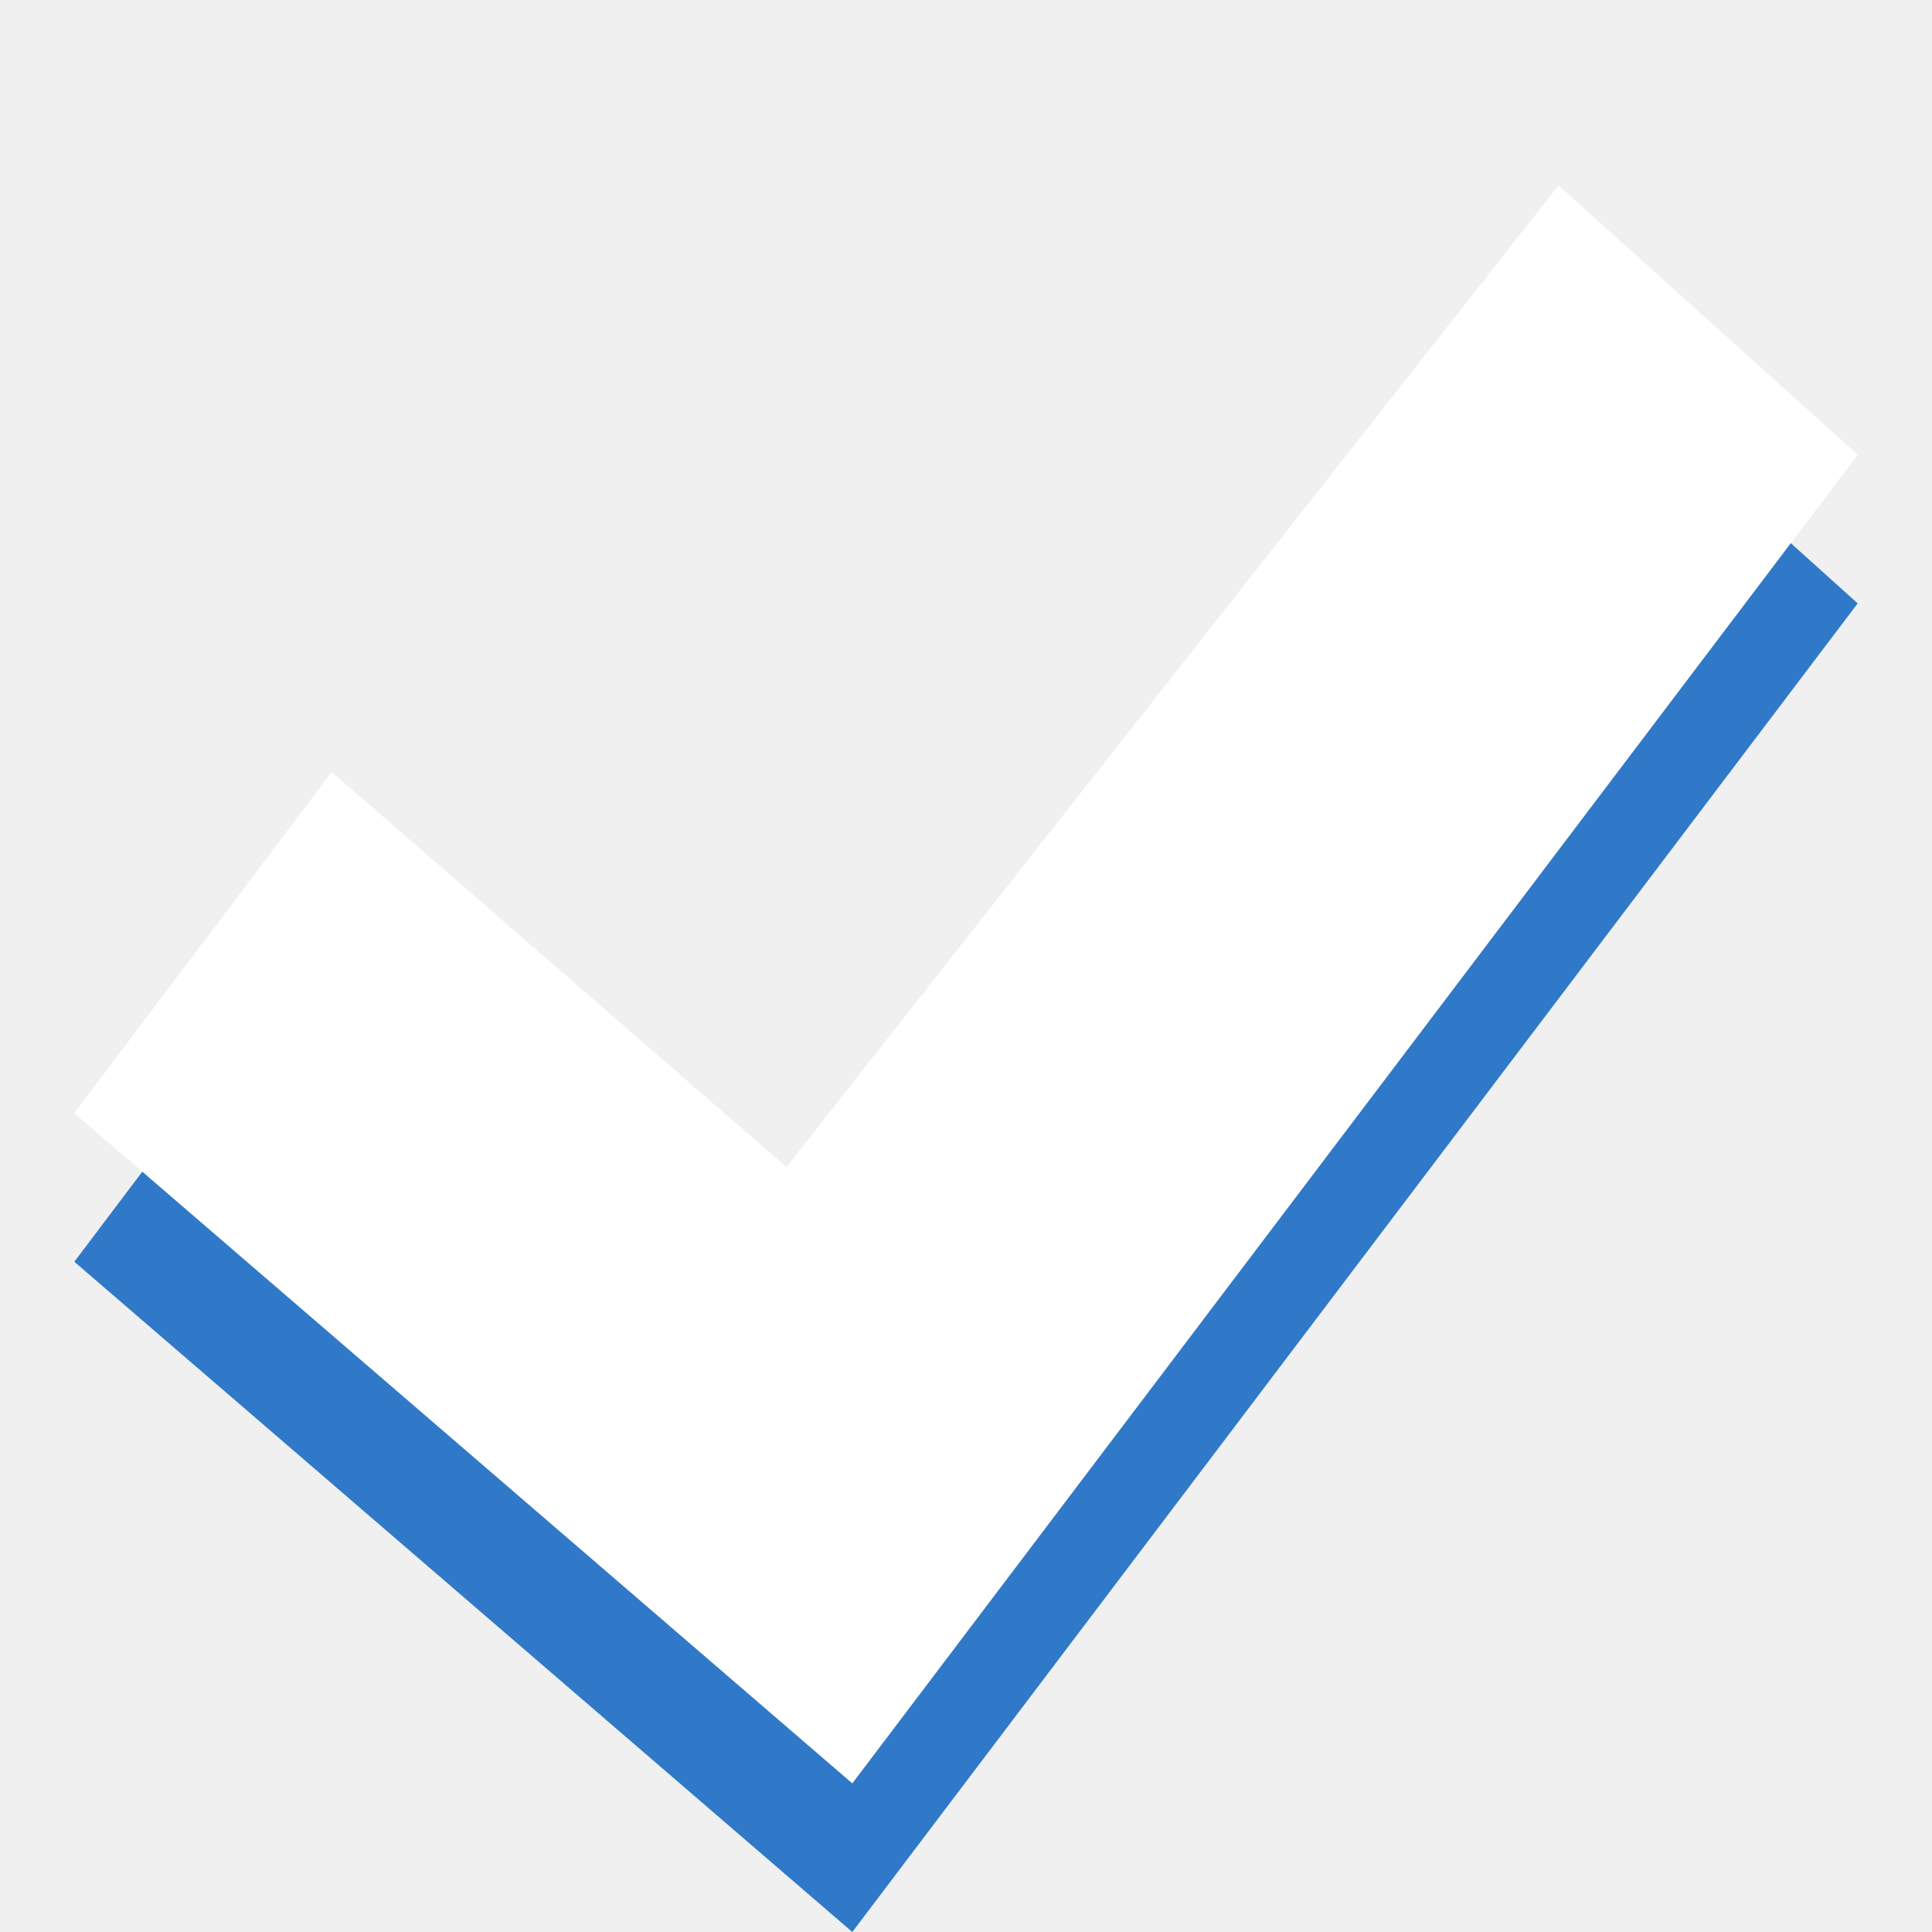
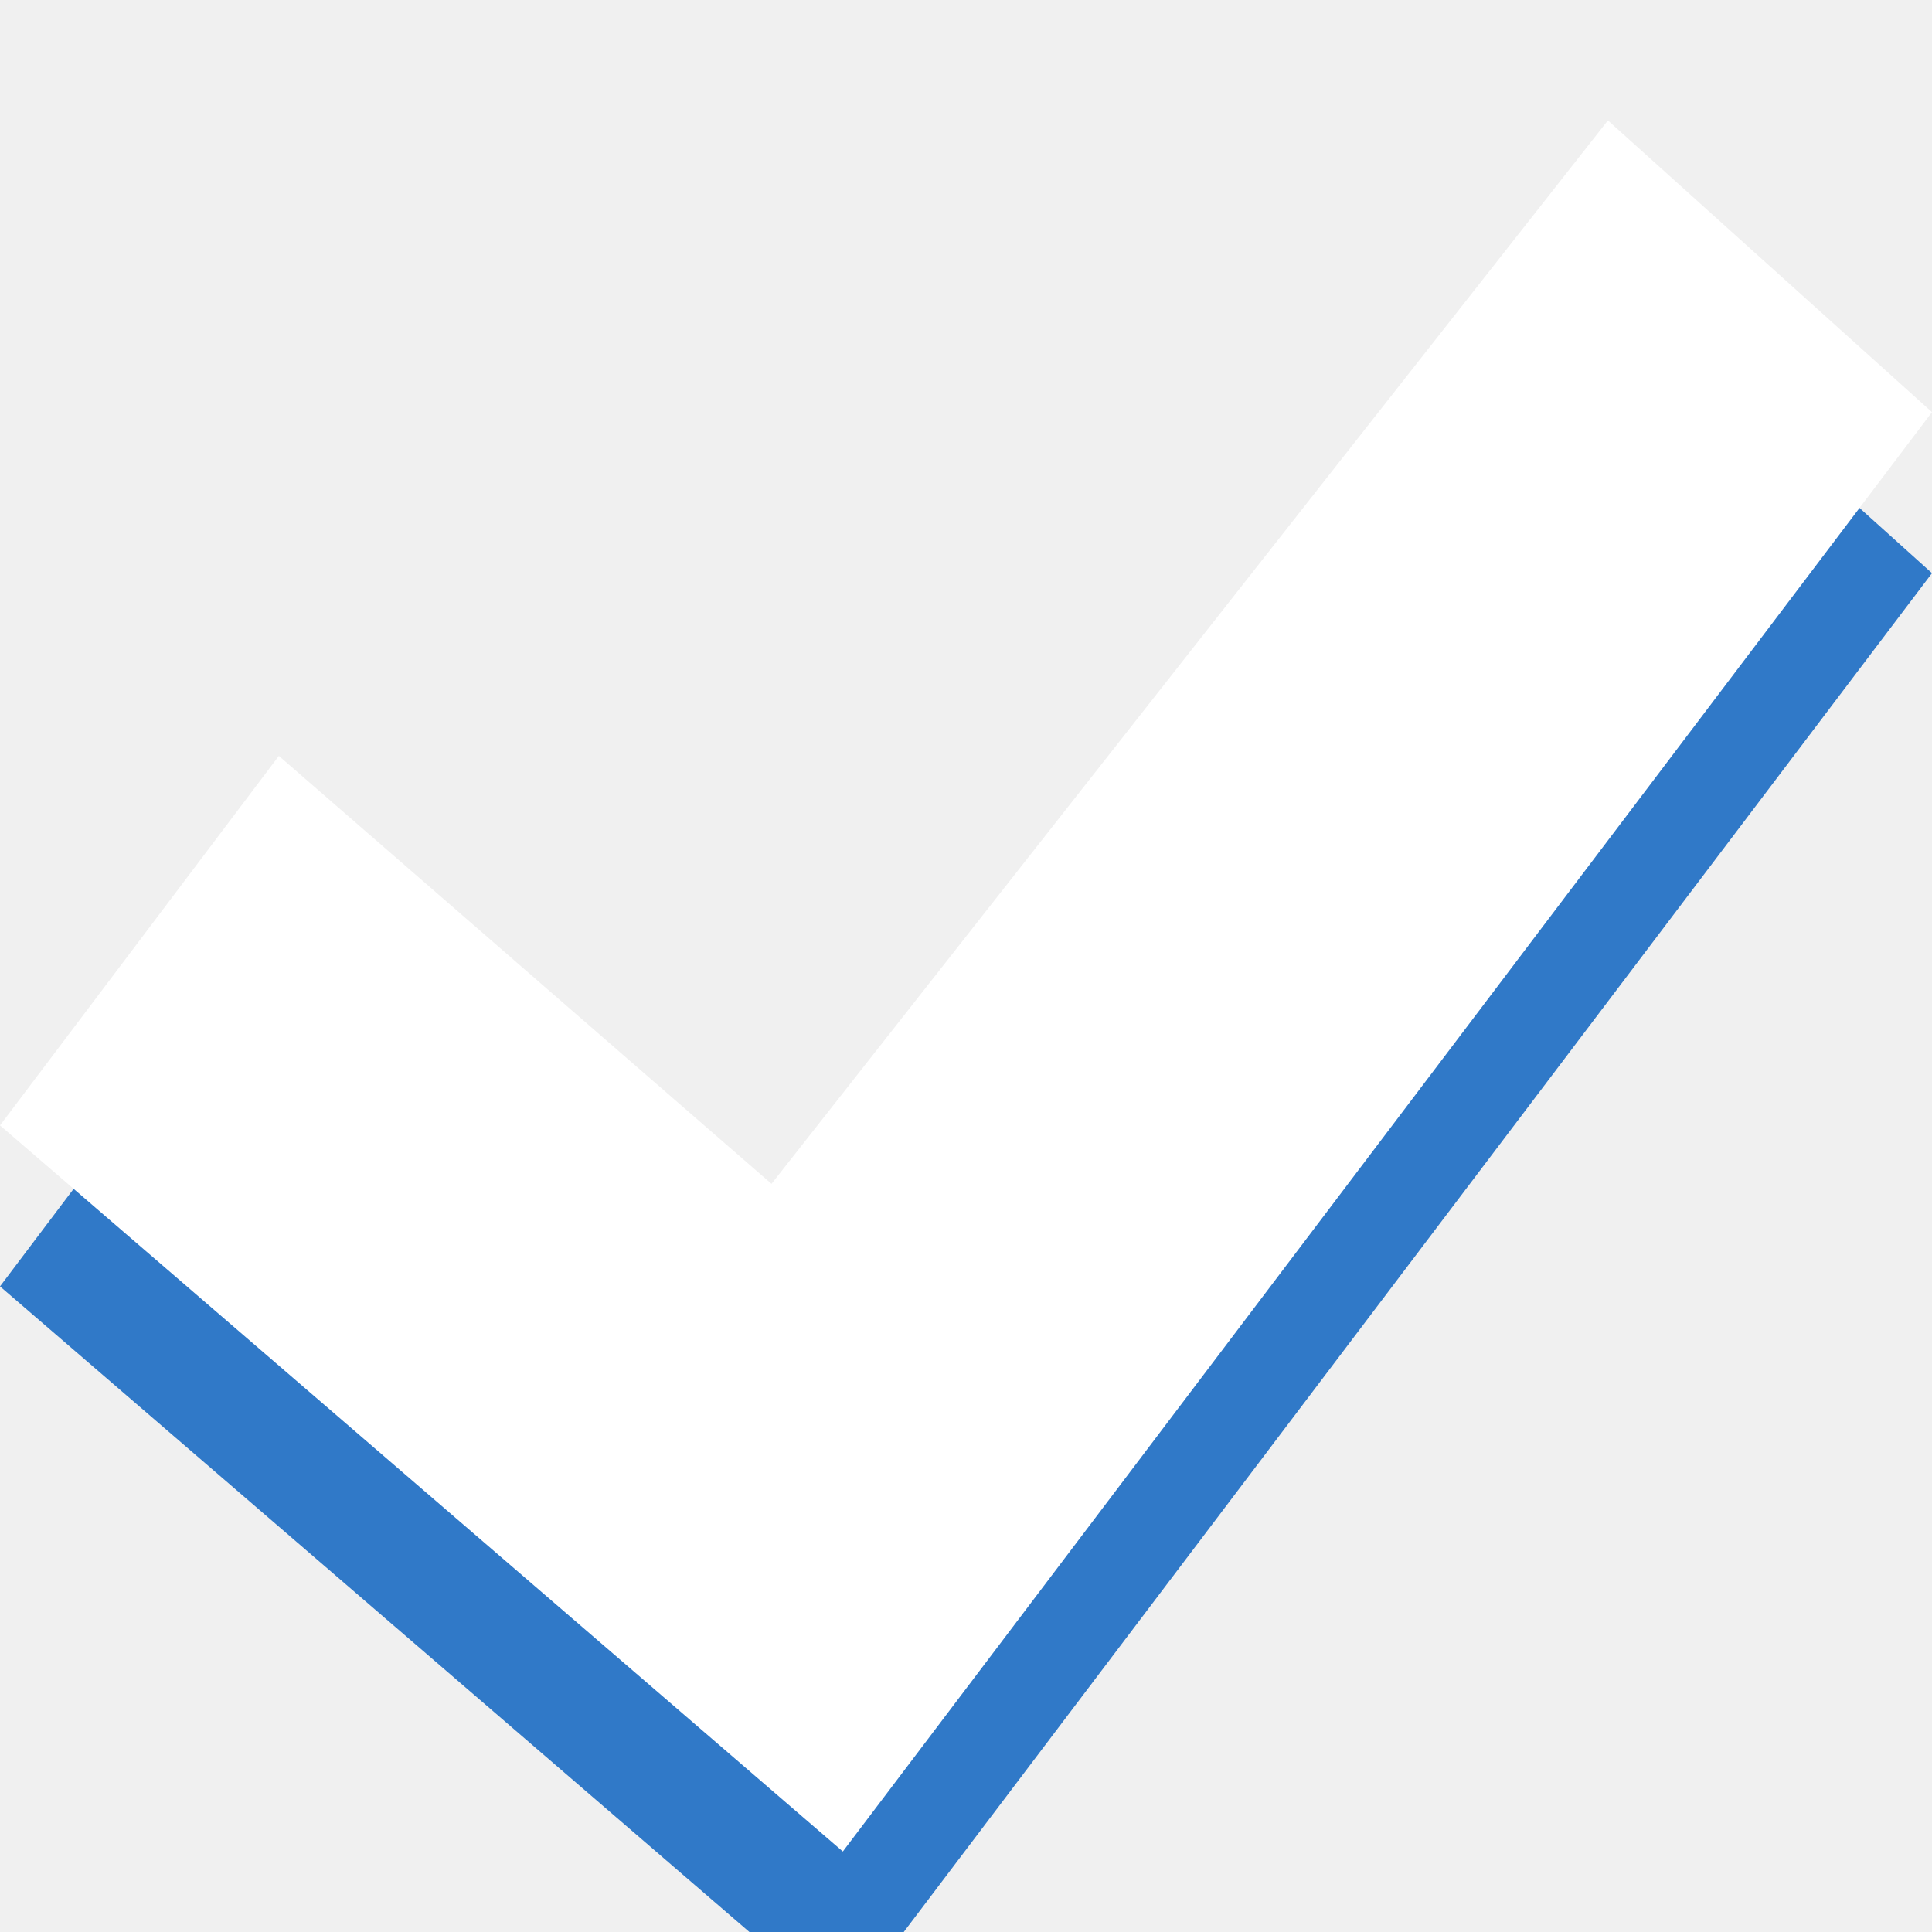
- <svg xmlns="http://www.w3.org/2000/svg" version="1.1" width="13" height="13" id="svg7539" viewBox="0 0 13 13">
+ <svg xmlns="http://www.w3.org/2000/svg" version="1.1" width="12" height="12" id="svg7539" viewBox="0 0 12 12">
  <defs id="defs7541" />
-   <path d="M 10.487,2.248 12.5,4.06 5.735,13 0.5,8.49 2.232,6.195 5.292,8.852 Z" id="path2922-6-6-0-9-4" style="color:#000000;display:inline;overflow:visible;visibility:visible;fill:#2f78c7;fill-opacity:0.992;fill-rule:nonzero;stroke:none;stroke-width:0.843;marker:none;enable-background:accumulate" />
-   <path d="M 10.487,1.248 12.5,3.06 5.735,12 0.5,7.49 l 1.732,-2.295 3.06,2.658 z" id="path2922-6-6-0-9" style="color:#000000;display:inline;overflow:visible;visibility:visible;fill:#ffffff;fill-opacity:1;fill-rule:nonzero;stroke:none;stroke-width:0.843;marker:none;enable-background:accumulate" />
+   <path d="M 9.987,1.748 12,3.56 5.235,12.5 0,7.99 1.732,5.695 4.792,8.352 Z" id="path2922-6-6-0-9-4" style="color:#000000;display:inline;overflow:visible;visibility:visible;fill:#2f78c7;fill-opacity:0.992;fill-rule:nonzero;stroke:none;stroke-width:0.843;marker:none;enable-background:accumulate" />
+   <path d="M 9.987,0.748 12,2.56 5.235,11.5 0,6.99 l 1.732,-2.295 3.06,2.658 z" id="path2922-6-6-0-9" style="color:#000000;display:inline;overflow:visible;visibility:visible;fill:#ffffff;fill-opacity:1;fill-rule:nonzero;stroke:none;stroke-width:0.843;marker:none;enable-background:accumulate" />
</svg>
